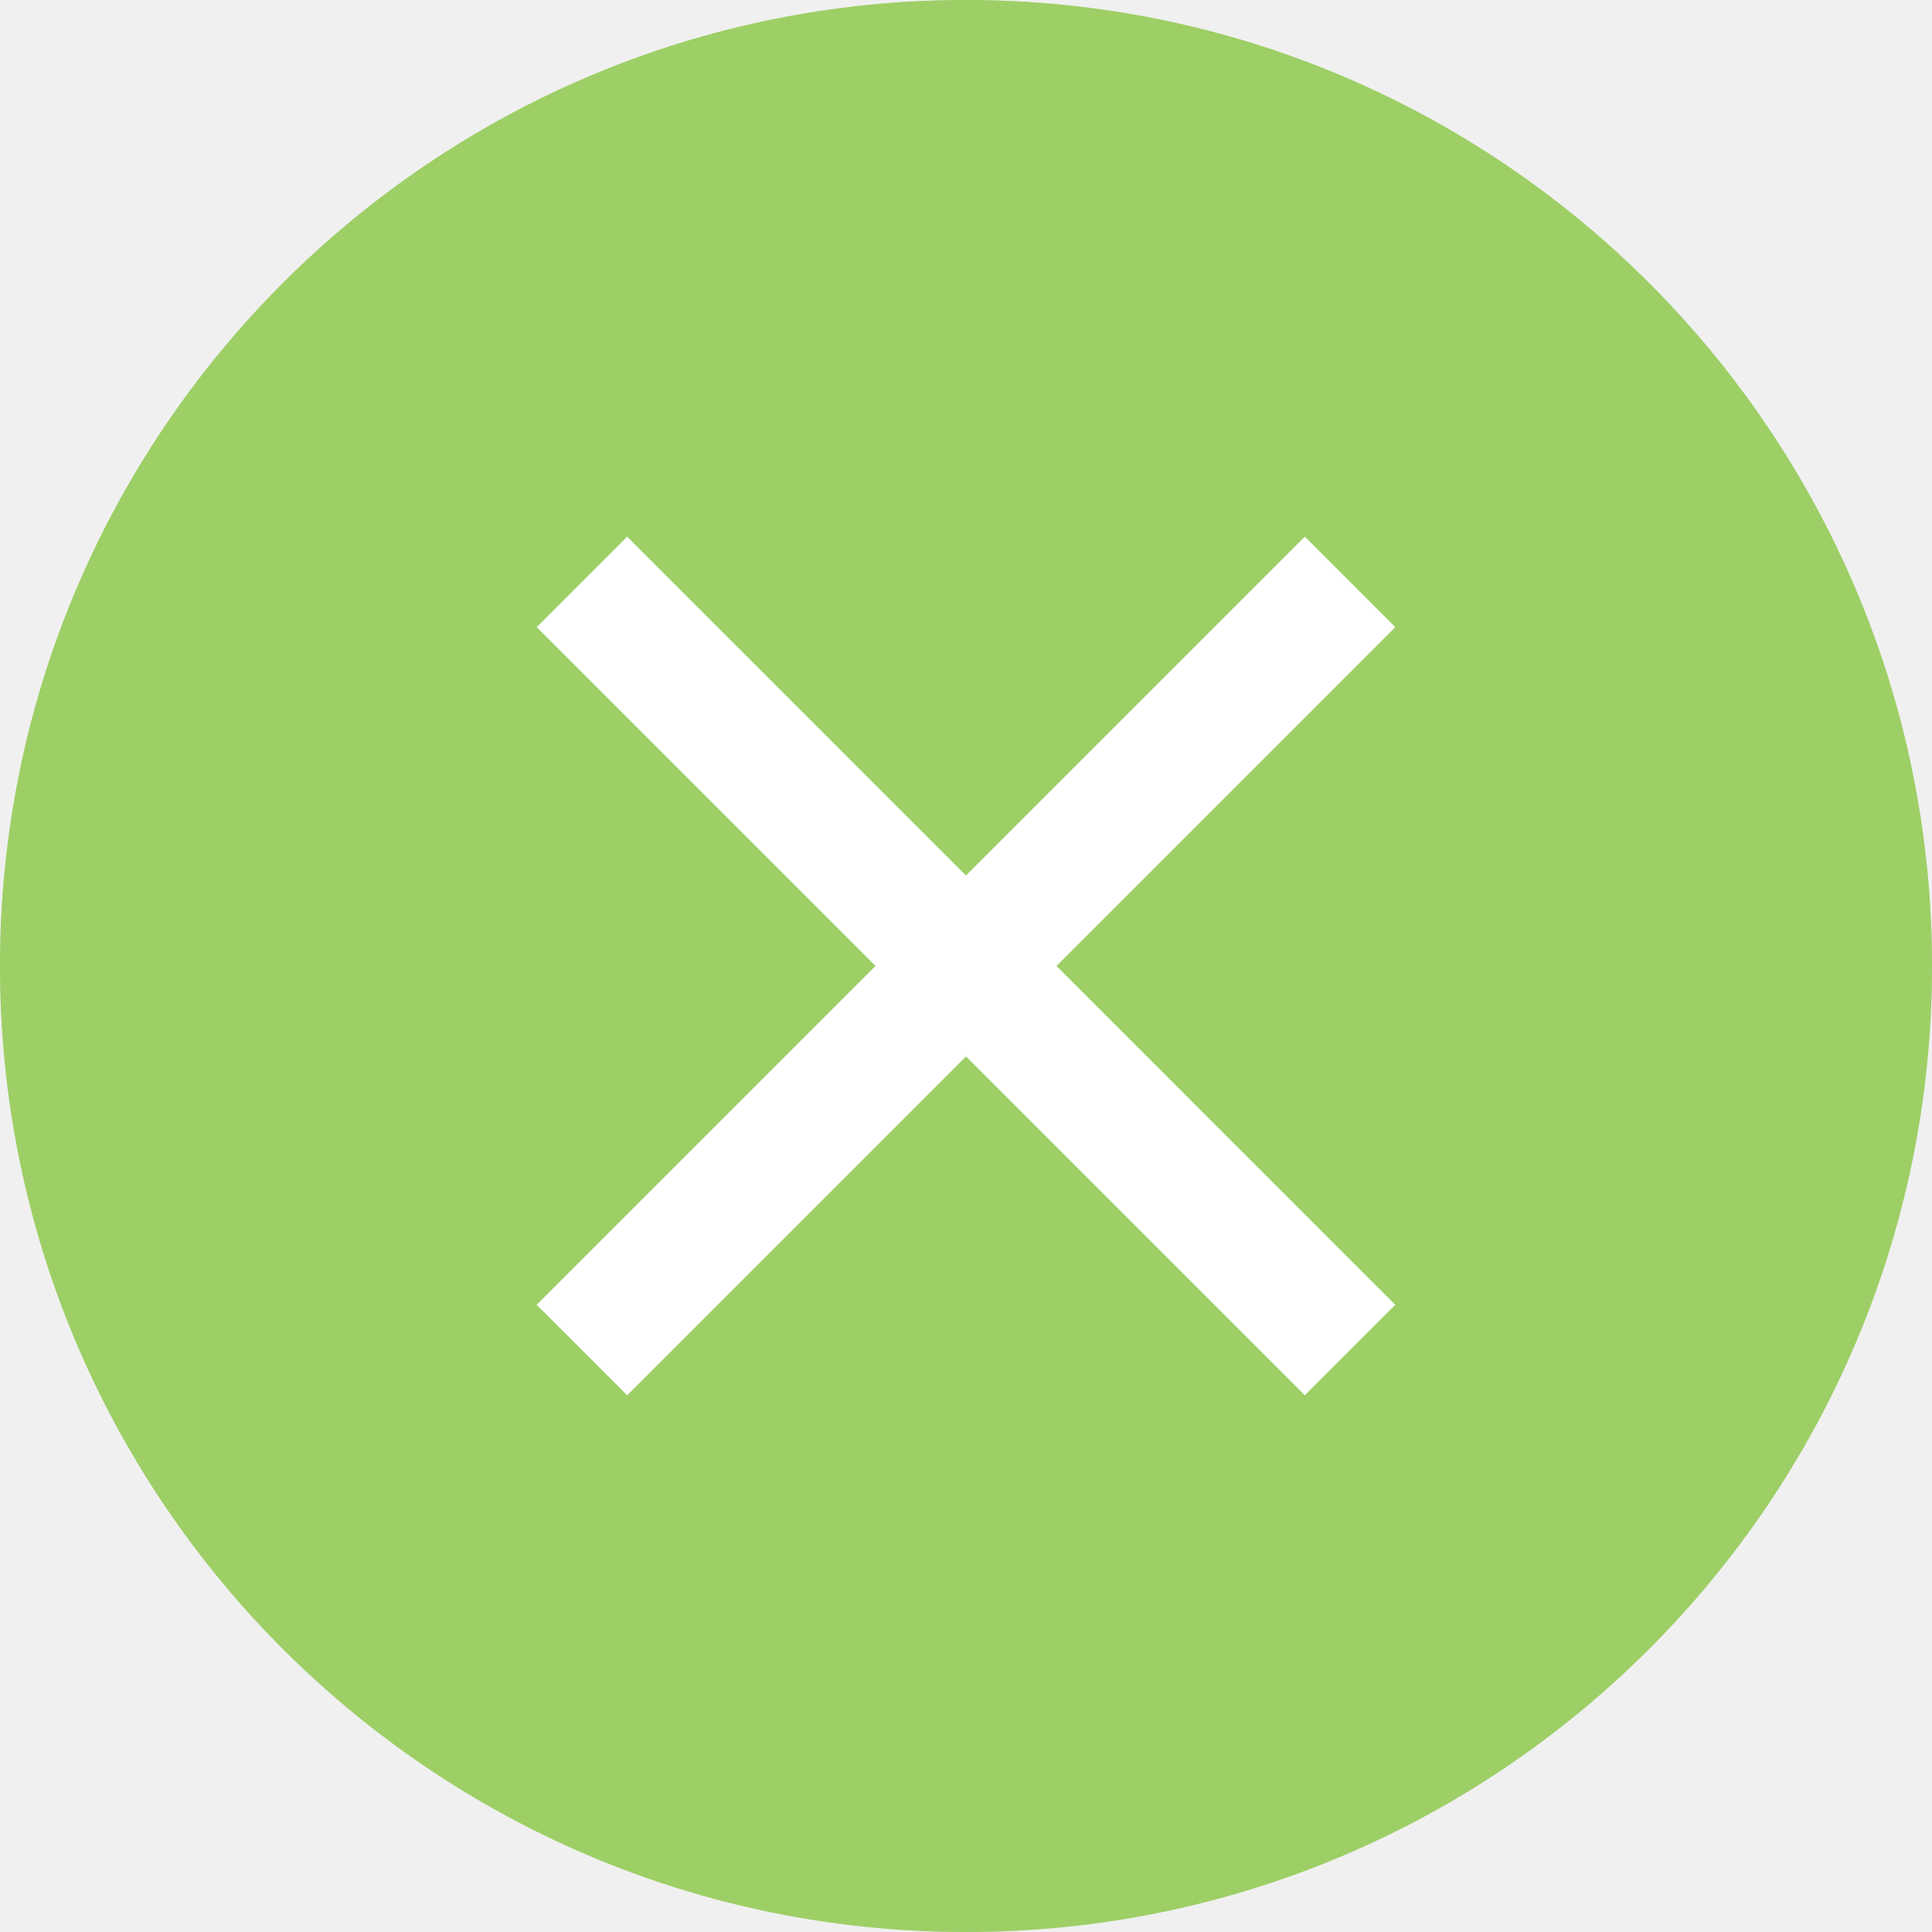
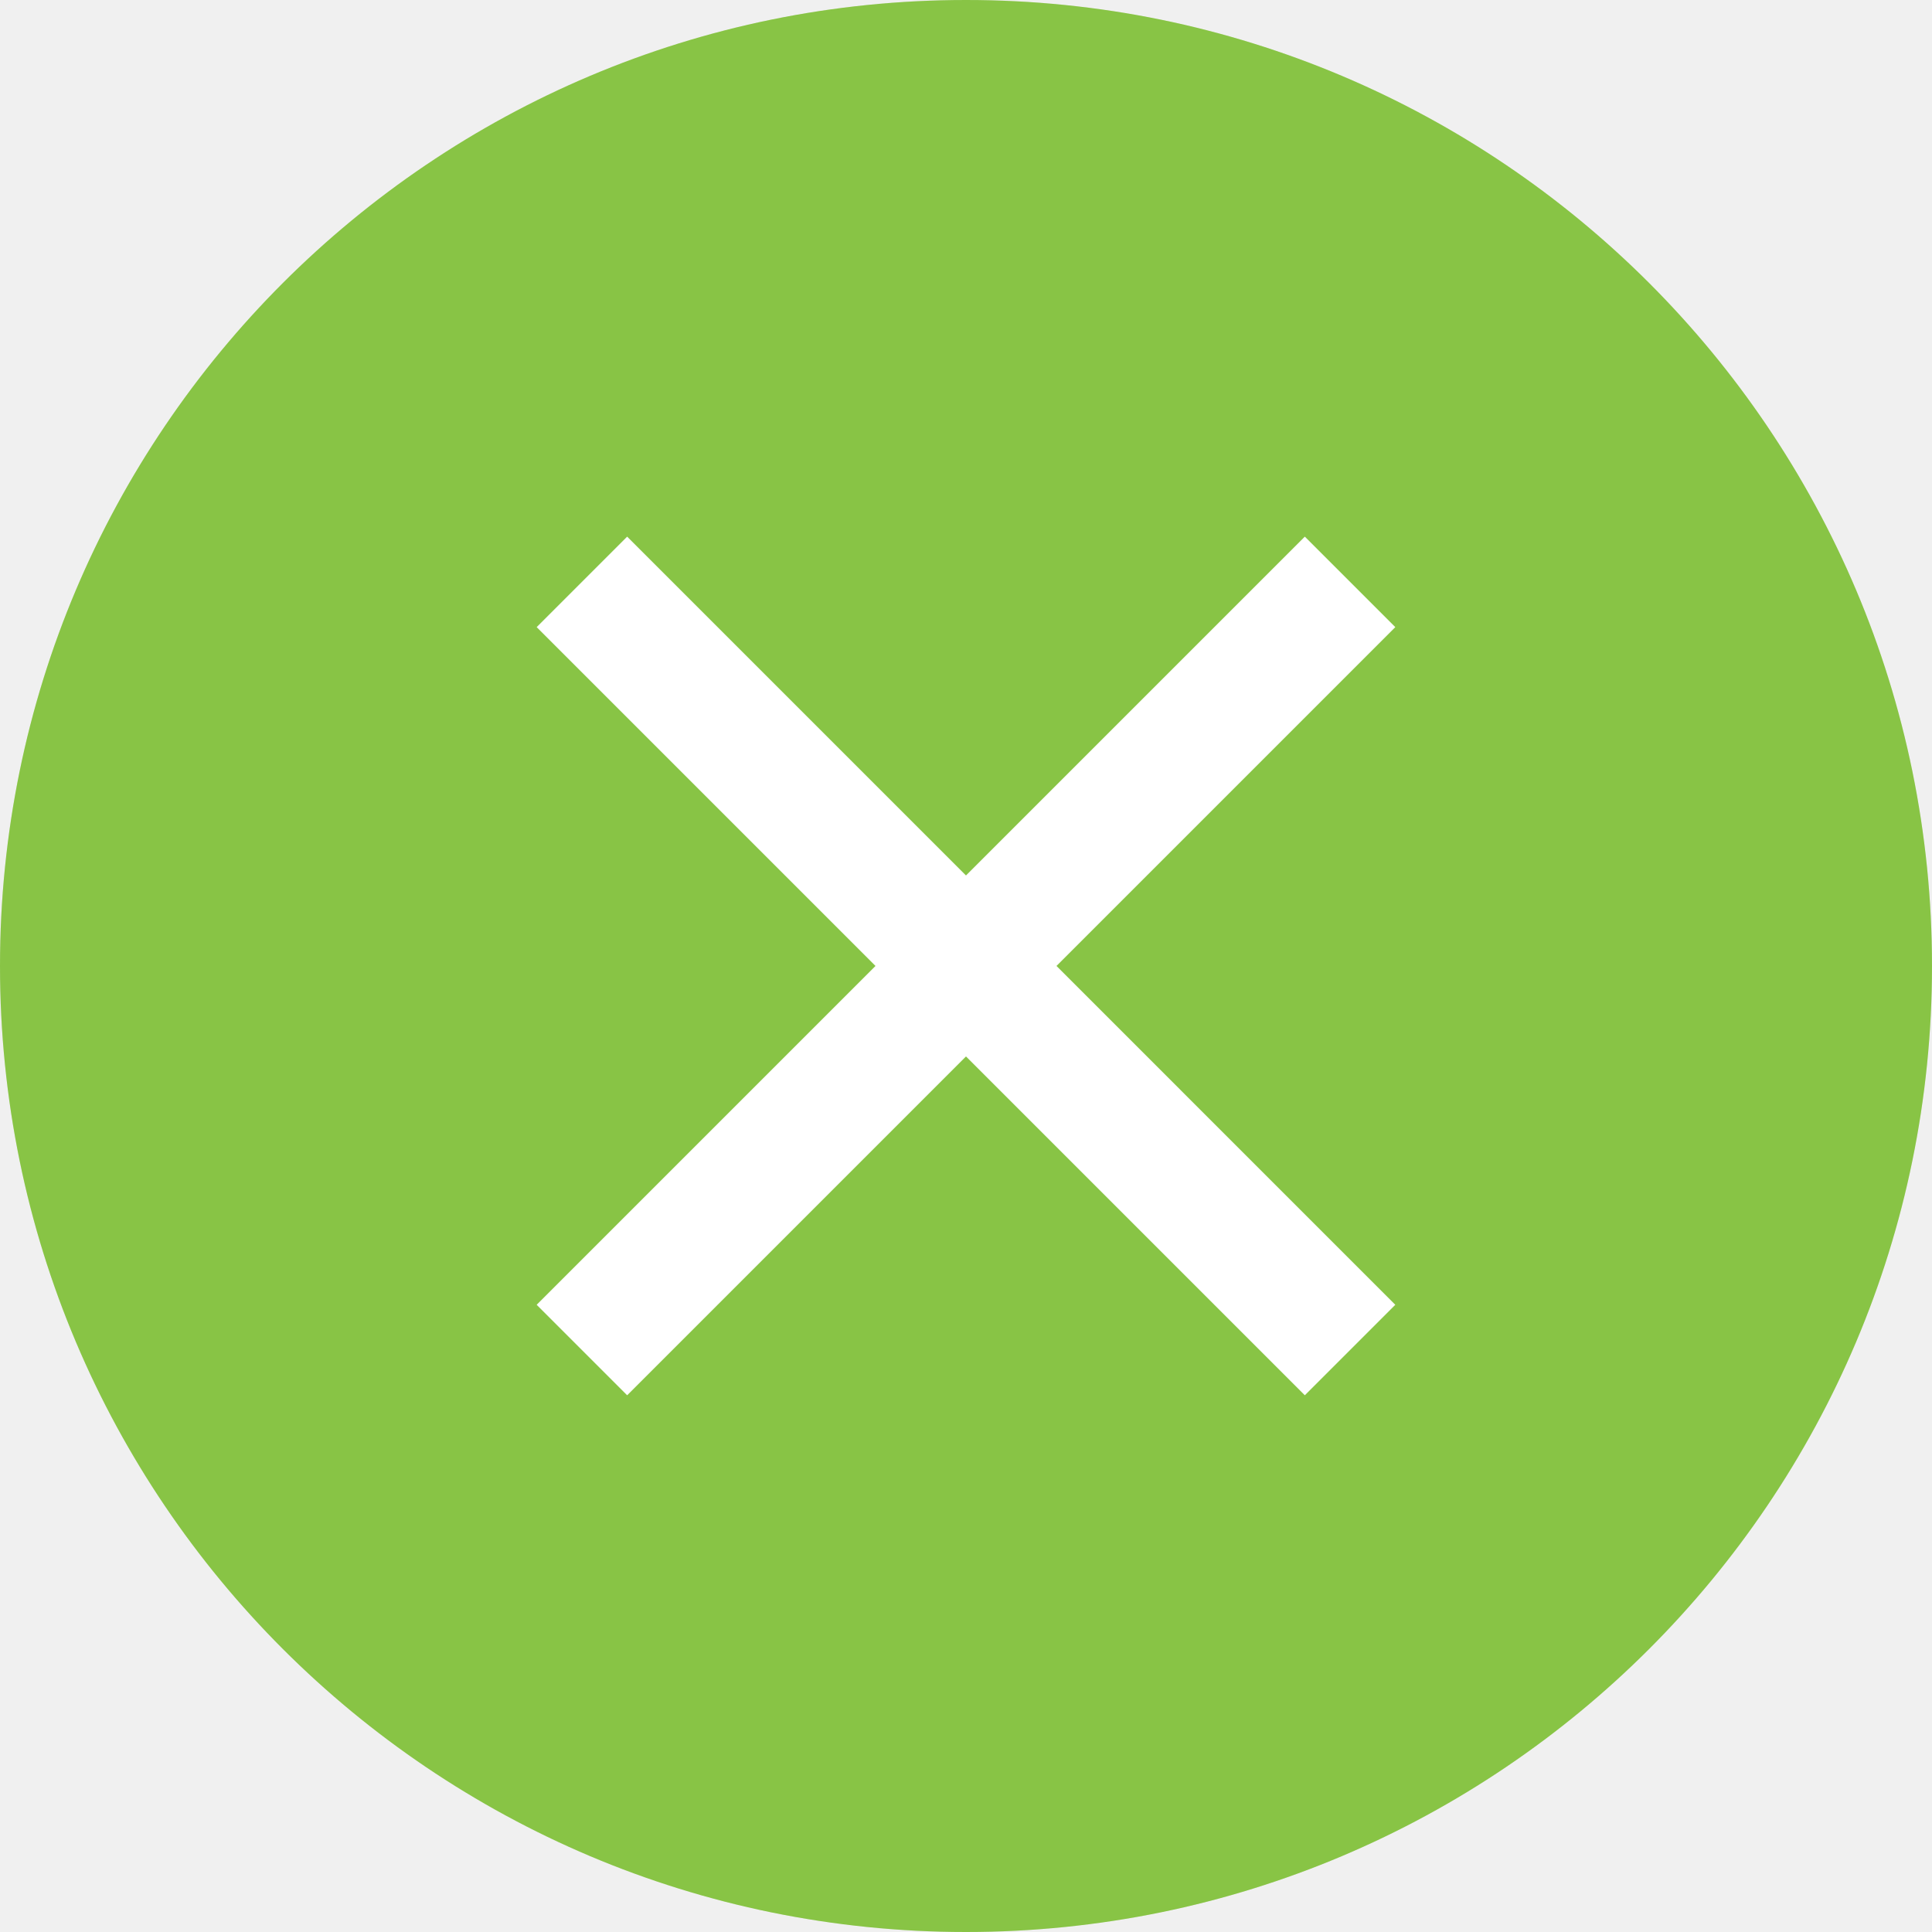
<svg xmlns="http://www.w3.org/2000/svg" width="36" height="36" viewBox="0 0 36 36" version="1.1" id="svg8">
  <defs id="defs12" />
  <circle cx="18" cy="18" r="18" id="circle2" style="fill:#73ba25;fill-opacity:1" />
  <circle style="opacity:0;fill:#ffffff" cx="18" cy="18" r="18" id="circle4" />
  <g transform="matrix(2.25407,0,0,2.25407,-320.5413,0.3745537)" id="layer1">
    <path id="path4170" d="m 147.39,4.27 2.801,2.801 2.801,-2.801 0.748,0.748 -2.801,2.801 2.801,2.801 -0.748,0.748 -2.801,-2.801 -2.801,2.801 -0.748,-0.748 2.801,-2.801 -2.801,-2.801 z" style="color:#000000;display:inline;overflow:visible;visibility:visible;opacity:1;fill:#ffffff;fill-opacity:1;fill-rule:nonzero;stroke:none;stroke-width:16.933;stroke-linecap:butt;stroke-linejoin:miter;stroke-miterlimit:4;stroke-dasharray:none;stroke-dashoffset:0;stroke-opacity:1;marker:none;enable-background:accumulate" />
  </g>
-   <circle cx="18" cy="18" r="18" id="circle4-2" style="opacity:0.3;fill:#ffffff" />
+   <circle cx="18" cy="18" r="18" id="circle4-2" style="opacity:0.15;fill:#ffffff" />
</svg>
